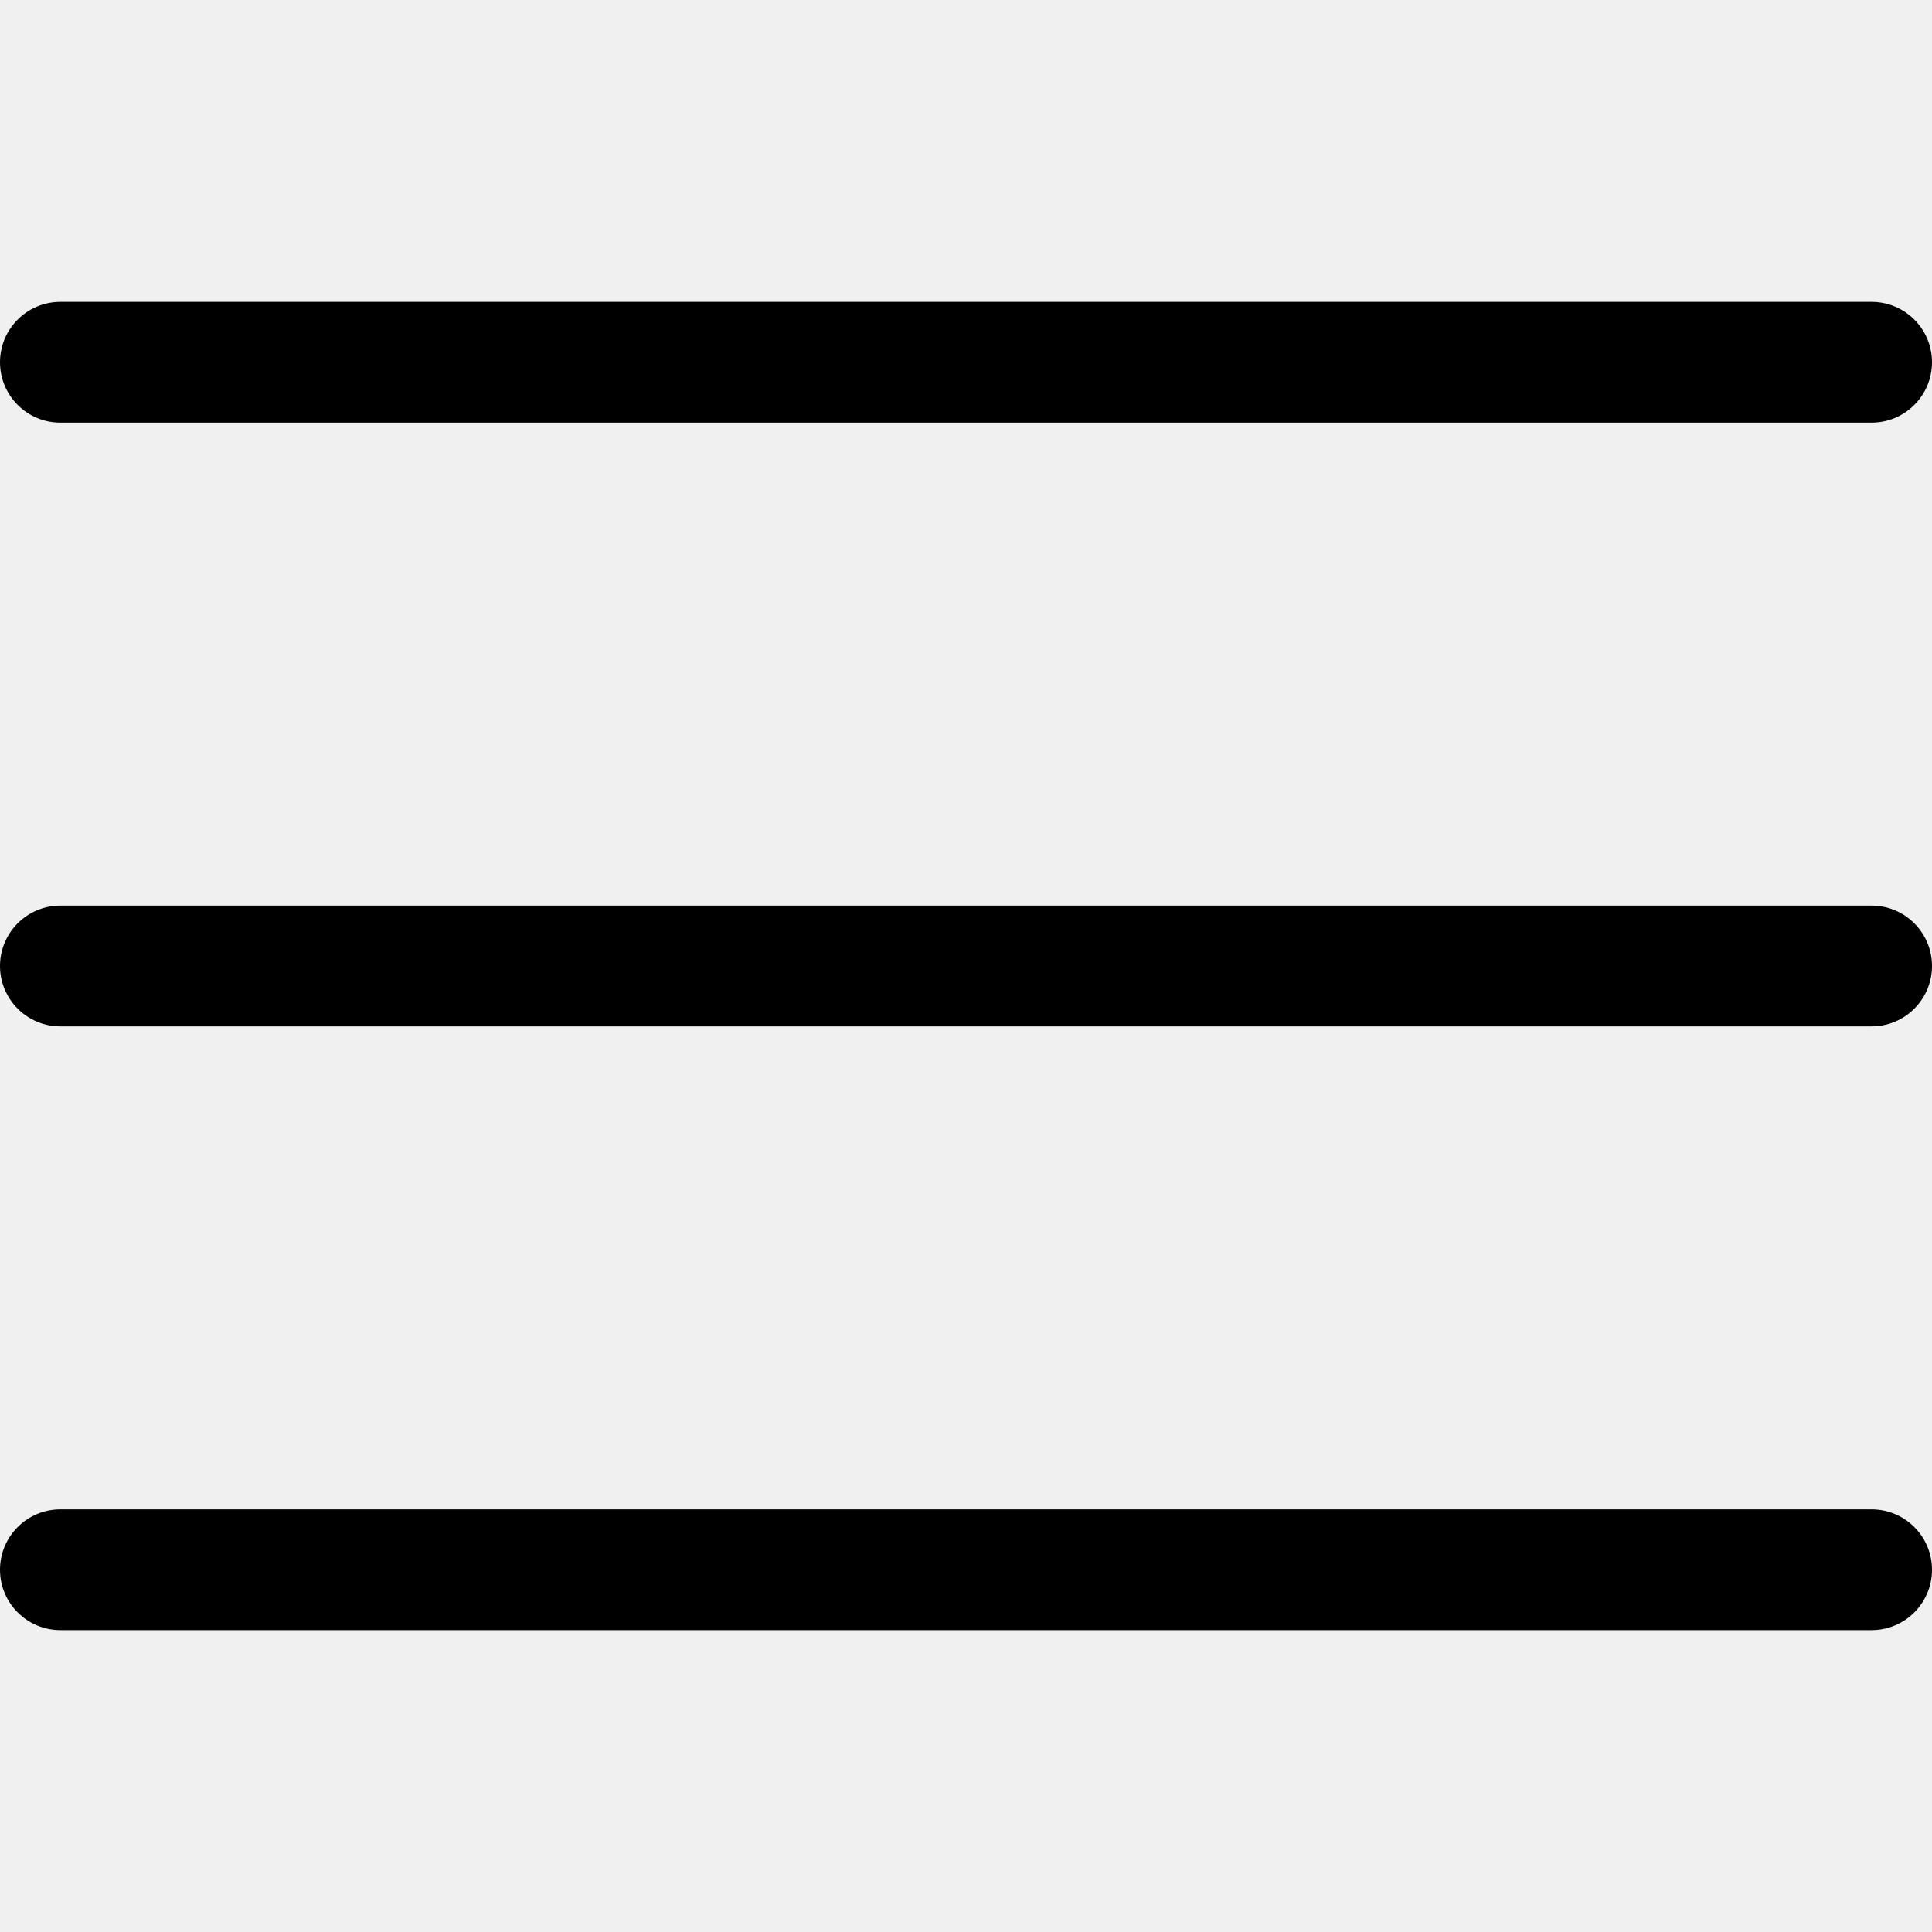
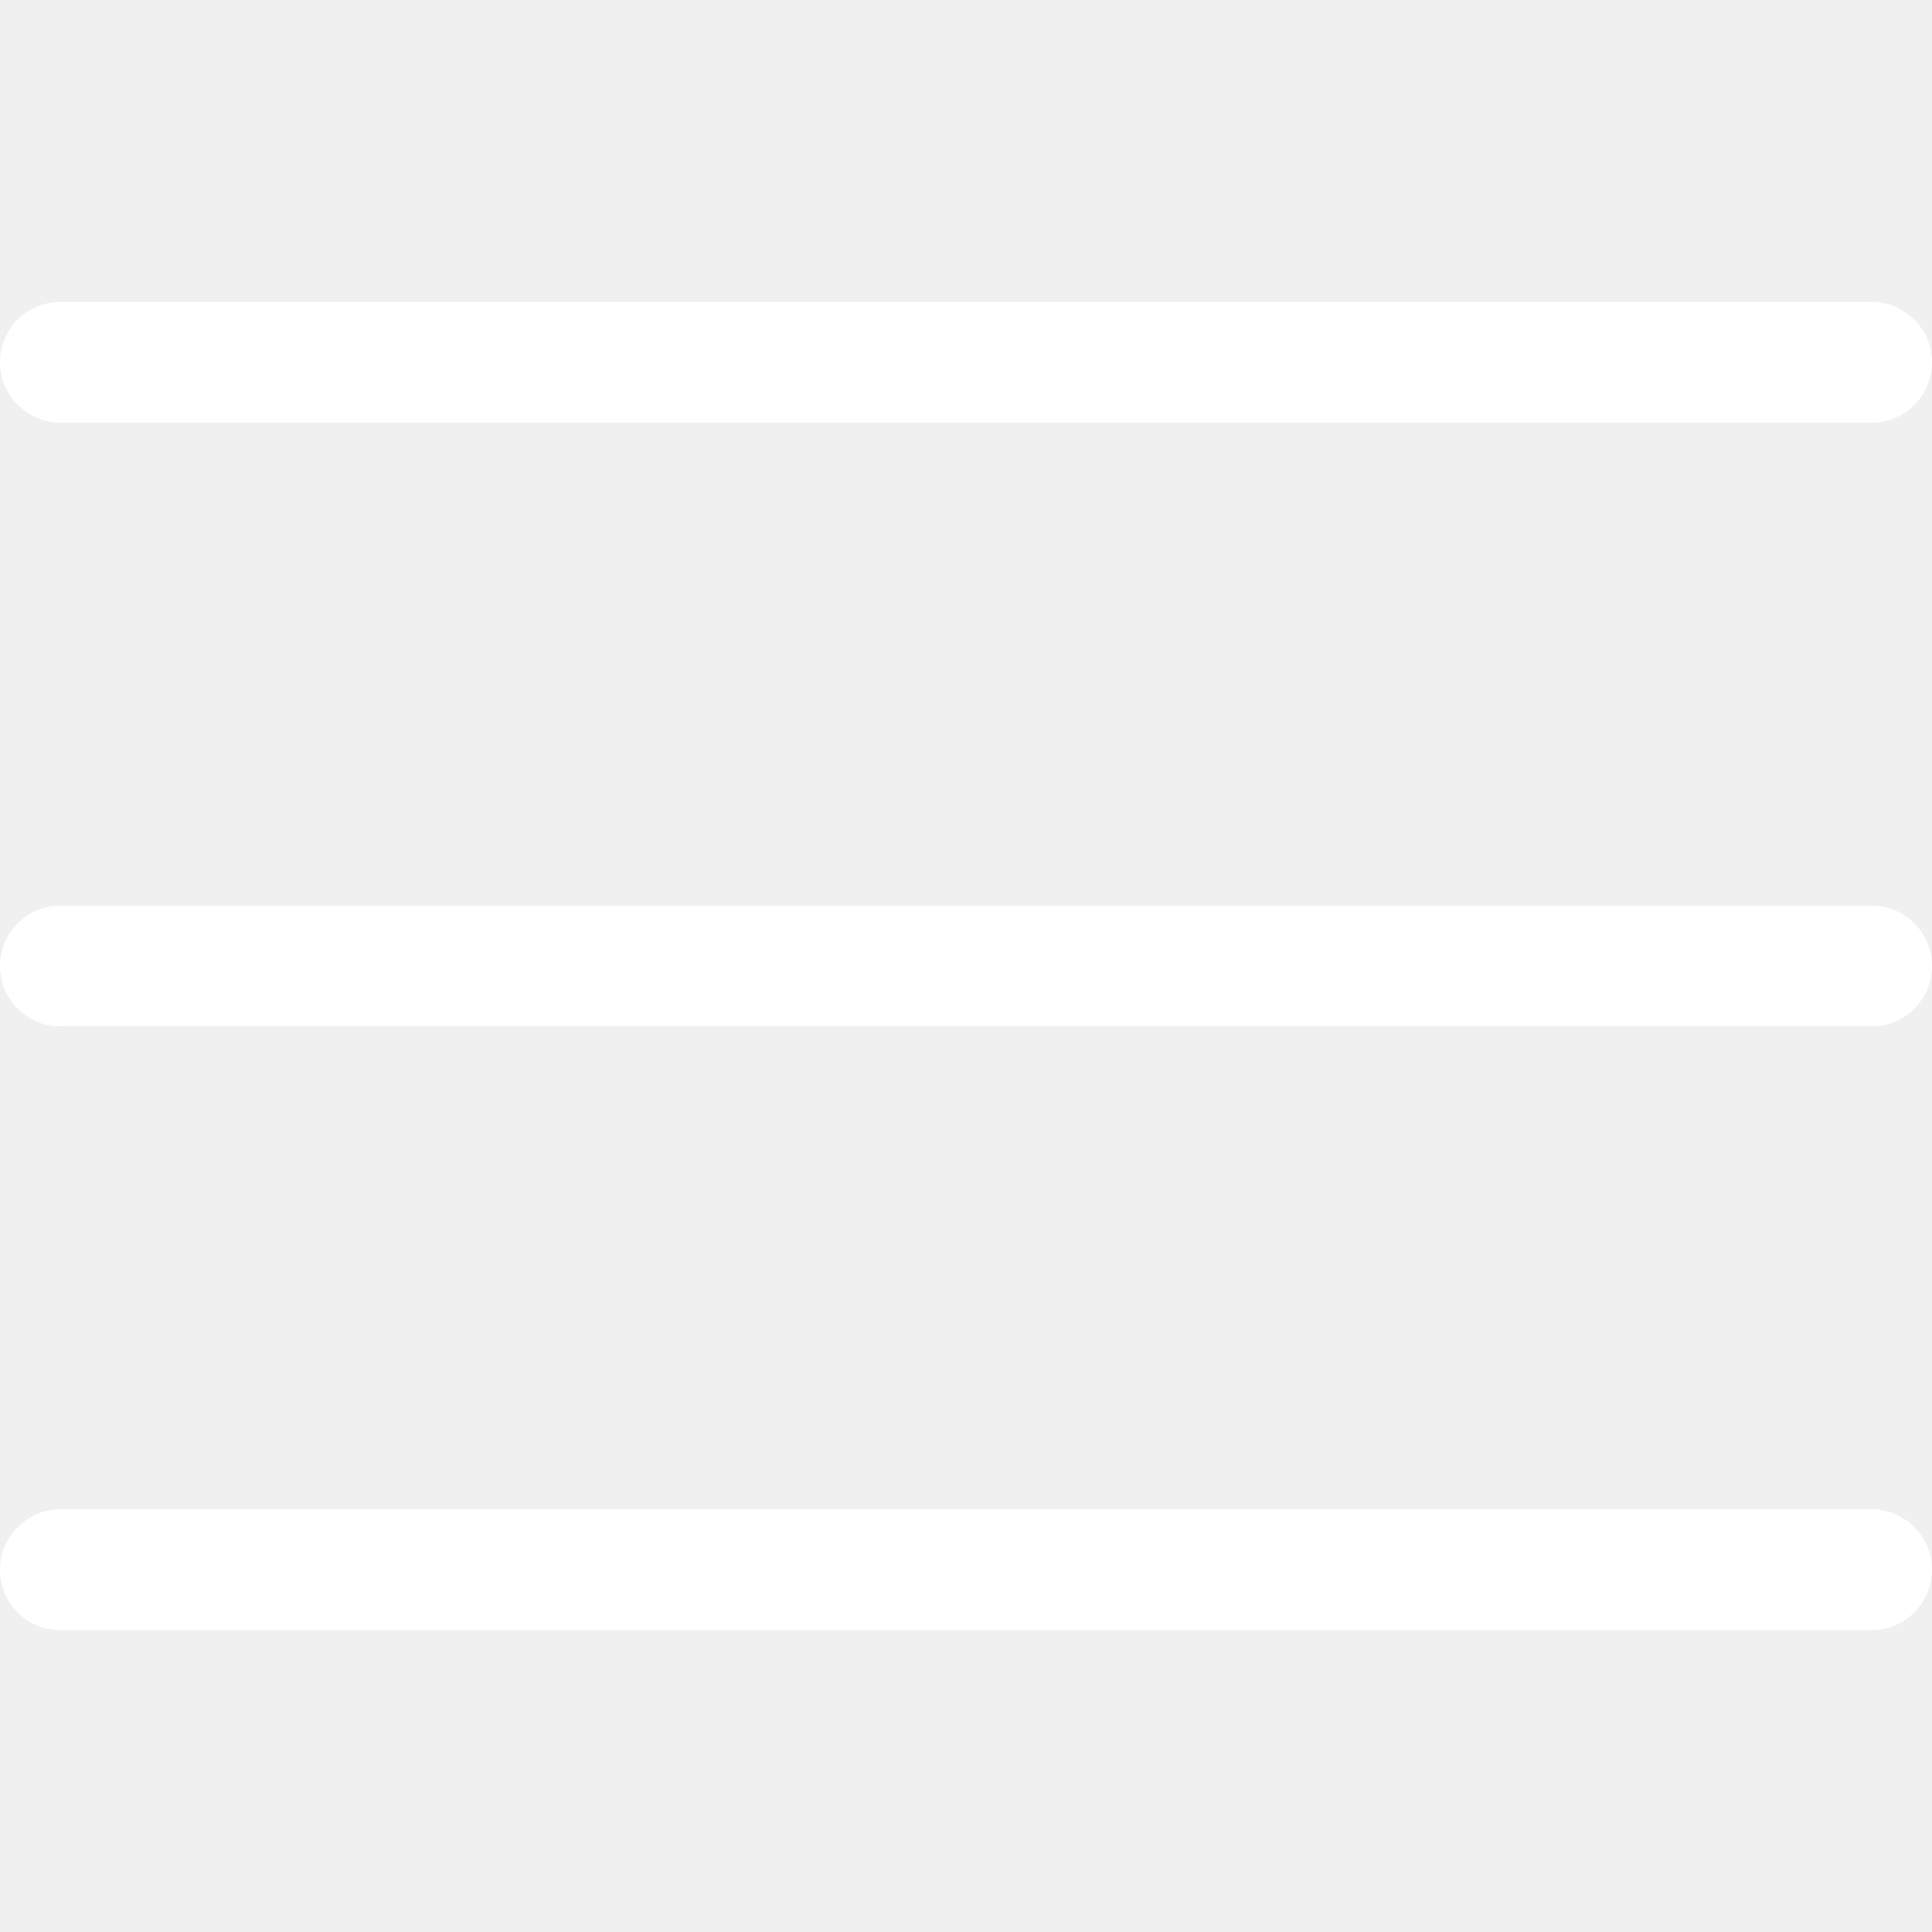
<svg xmlns="http://www.w3.org/2000/svg" version="1.1" id="Capa_1" x="0px" y="0px" viewBox="0 0 384.97 384.97" style="enable-background:new 0 0 384.97 384.97;" xml:space="preserve">
  <g>
    <g id="Menu">
-       <path d="M12.03,84.212h360.909c6.641,0,12.03-5.39,12.03-12.03c0-6.641-5.39-12.03-12.03-12.03H12.03    C5.39,60.152,0,65.541,0,72.182C0,78.823,5.39,84.212,12.03,84.212z" />
-       <path d="M372.939,180.455H12.03c-6.641,0-12.03,5.39-12.03,12.03s5.39,12.03,12.03,12.03h360.909c6.641,0,12.03-5.39,12.03-12.03    S379.58,180.455,372.939,180.455z" />
-       <path d="M372.939,300.758H12.03c-6.641,0-12.03,5.39-12.03,12.03c0,6.641,5.39,12.03,12.03,12.03h360.909    c6.641,0,12.03-5.39,12.03-12.03C384.97,306.147,379.58,300.758,372.939,300.758z" />
+       <path style="fill:white" d="M12.03,84.212h360.909c6.641,0,12.03-5.39,12.03-12.03c0-6.641-5.39-12.03-12.03-12.03H12.03    C5.39,60.152,0,65.541,0,72.182C0,78.823,5.39,84.212,12.03,84.212z" />
+       <path style="fill:white" d="M372.939,180.455H12.03c-6.641,0-12.03,5.39-12.03,12.03s5.39,12.03,12.03,12.03h360.909c6.641,0,12.03-5.39,12.03-12.03    S379.58,180.455,372.939,180.455z" />
+       <path style="fill:white" d="M372.939,300.758H12.03c-6.641,0-12.03,5.39-12.03,12.03c0,6.641,5.39,12.03,12.03,12.03h360.909    c6.641,0,12.03-5.39,12.03-12.03C384.97,306.147,379.58,300.758,372.939,300.758z" />
    </g>
    <g>
	</g>
    <g>
	</g>
    <g>
	</g>
    <g>
	</g>
    <g>
	</g>
    <g>
	</g>
  </g>
  <g>
</g>
  <g>
</g>
  <g>
</g>
  <g>
</g>
  <g>
</g>
  <g>
</g>
  <g>
</g>
  <g>
</g>
  <g>
</g>
  <g>
</g>
  <g>
</g>
  <g>
</g>
  <g>
</g>
  <g>
</g>
  <g>
</g>
</svg>
